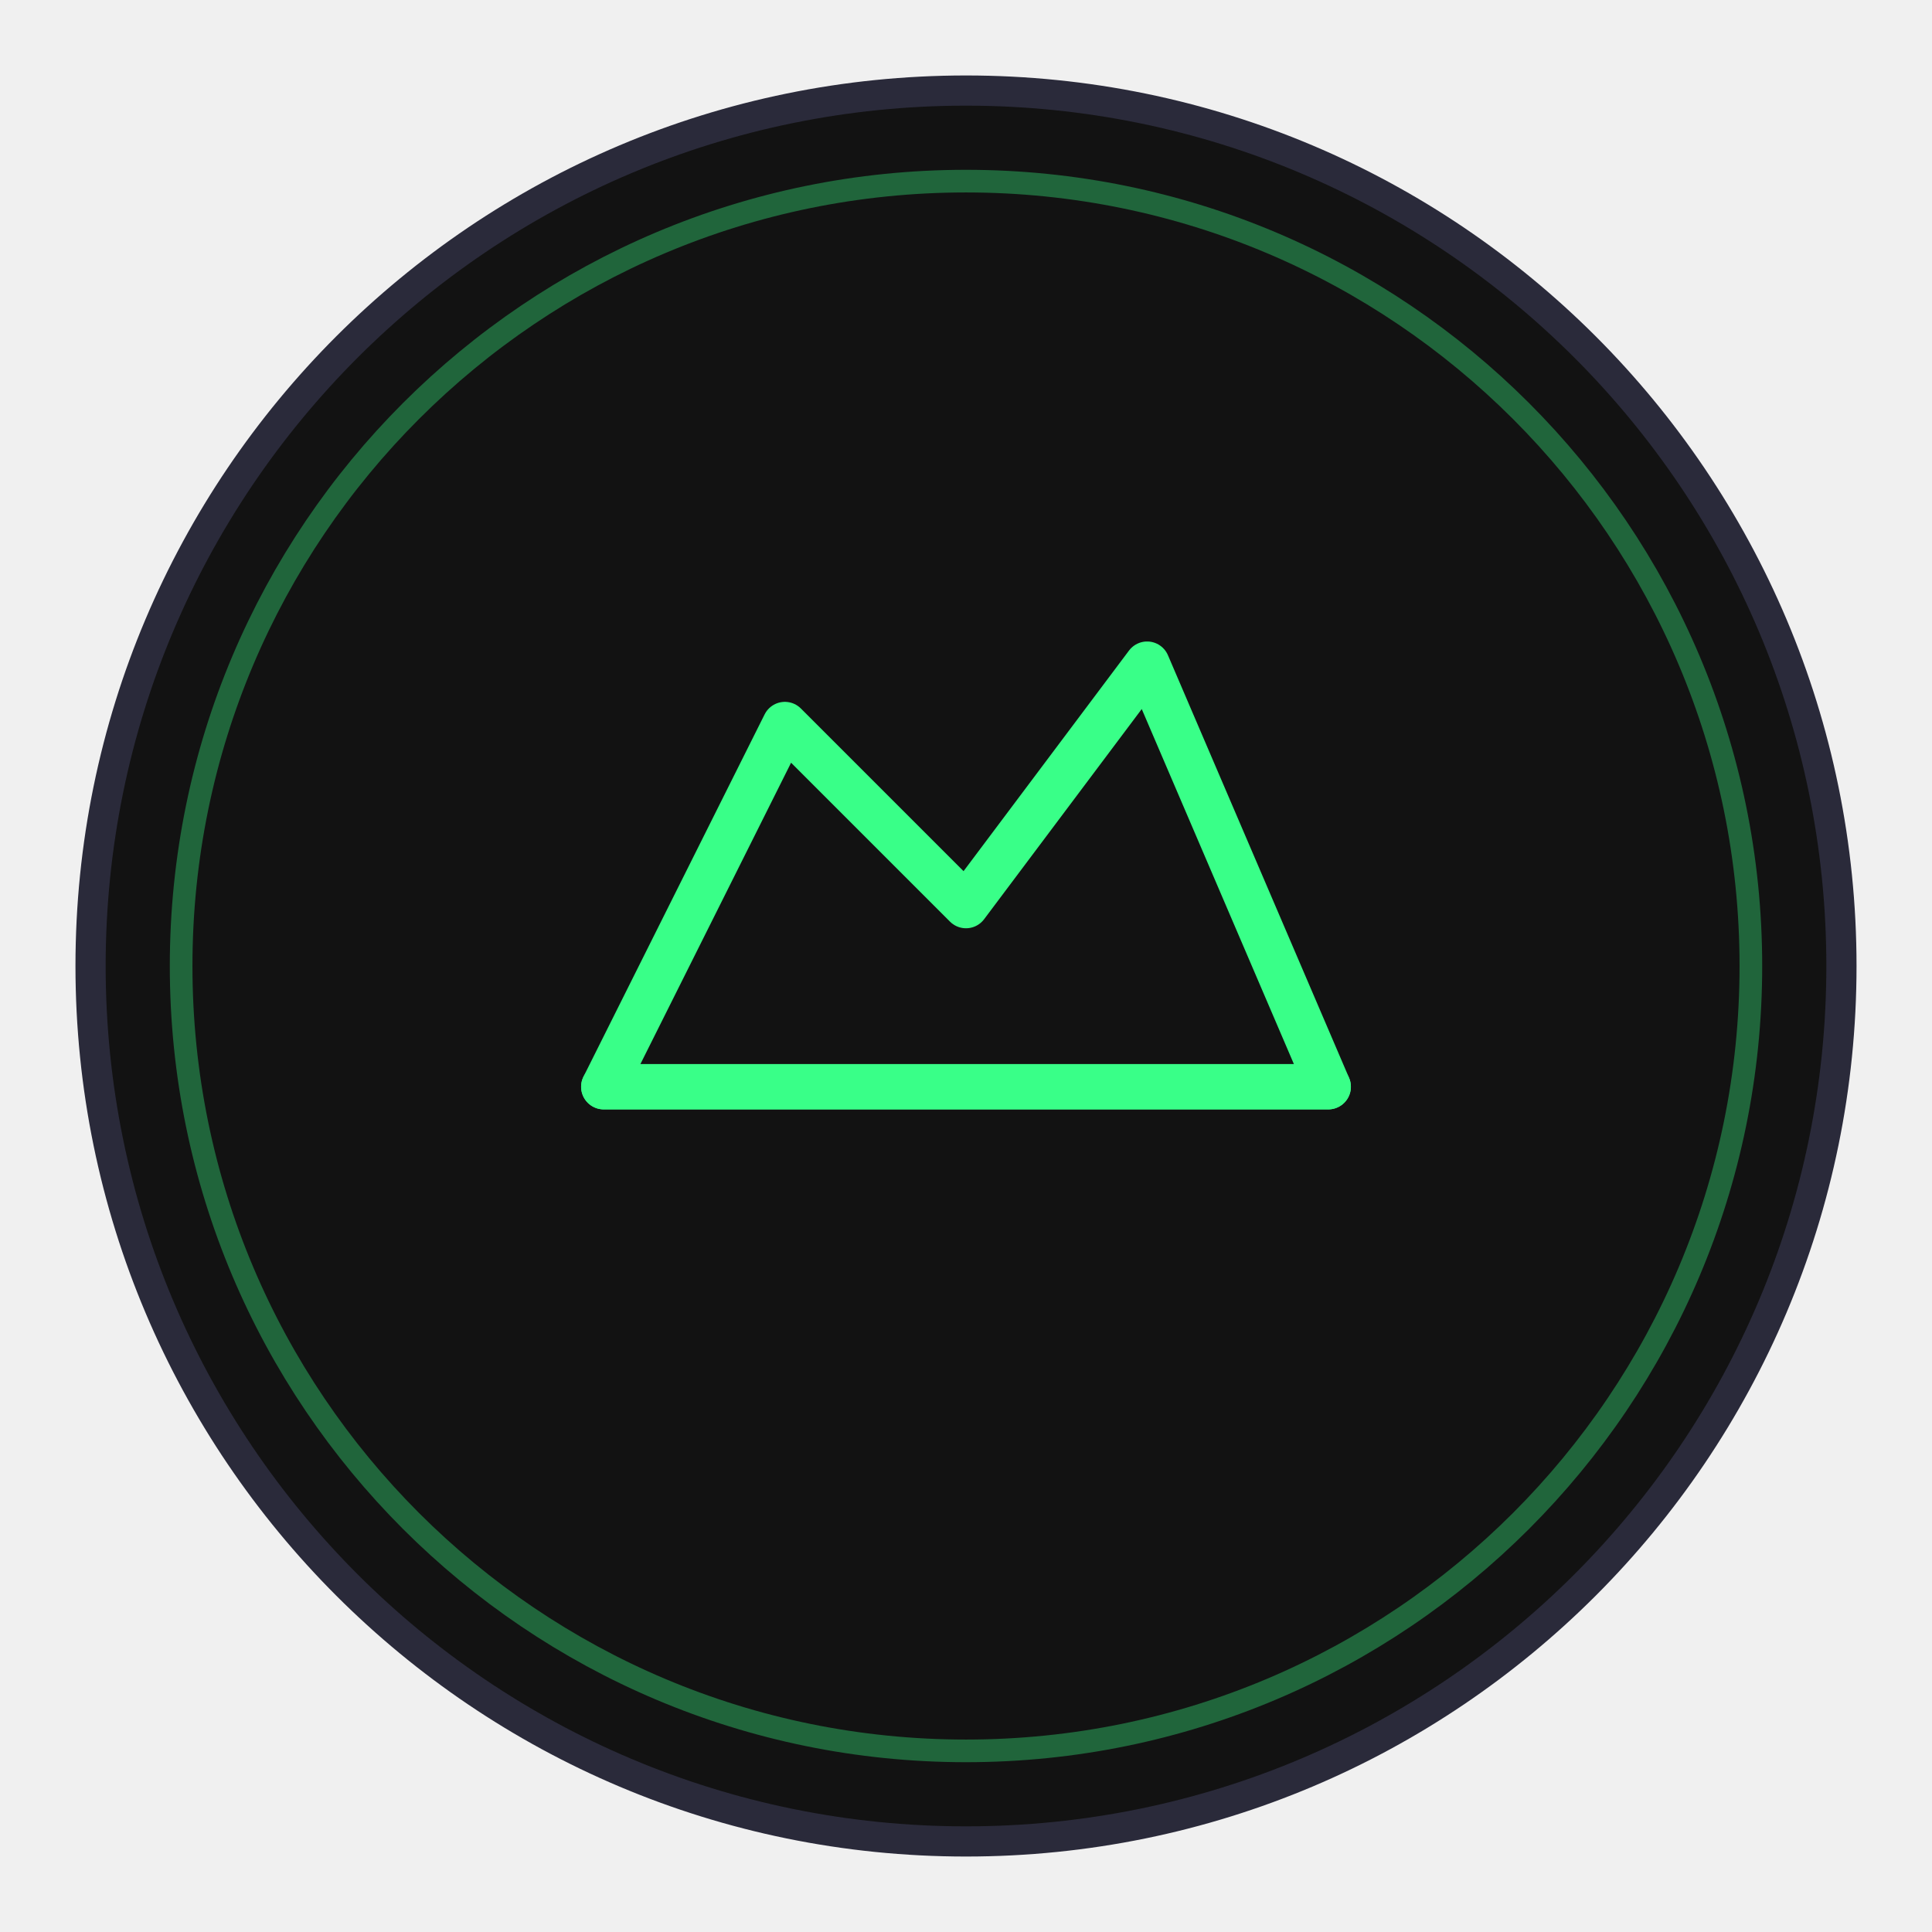
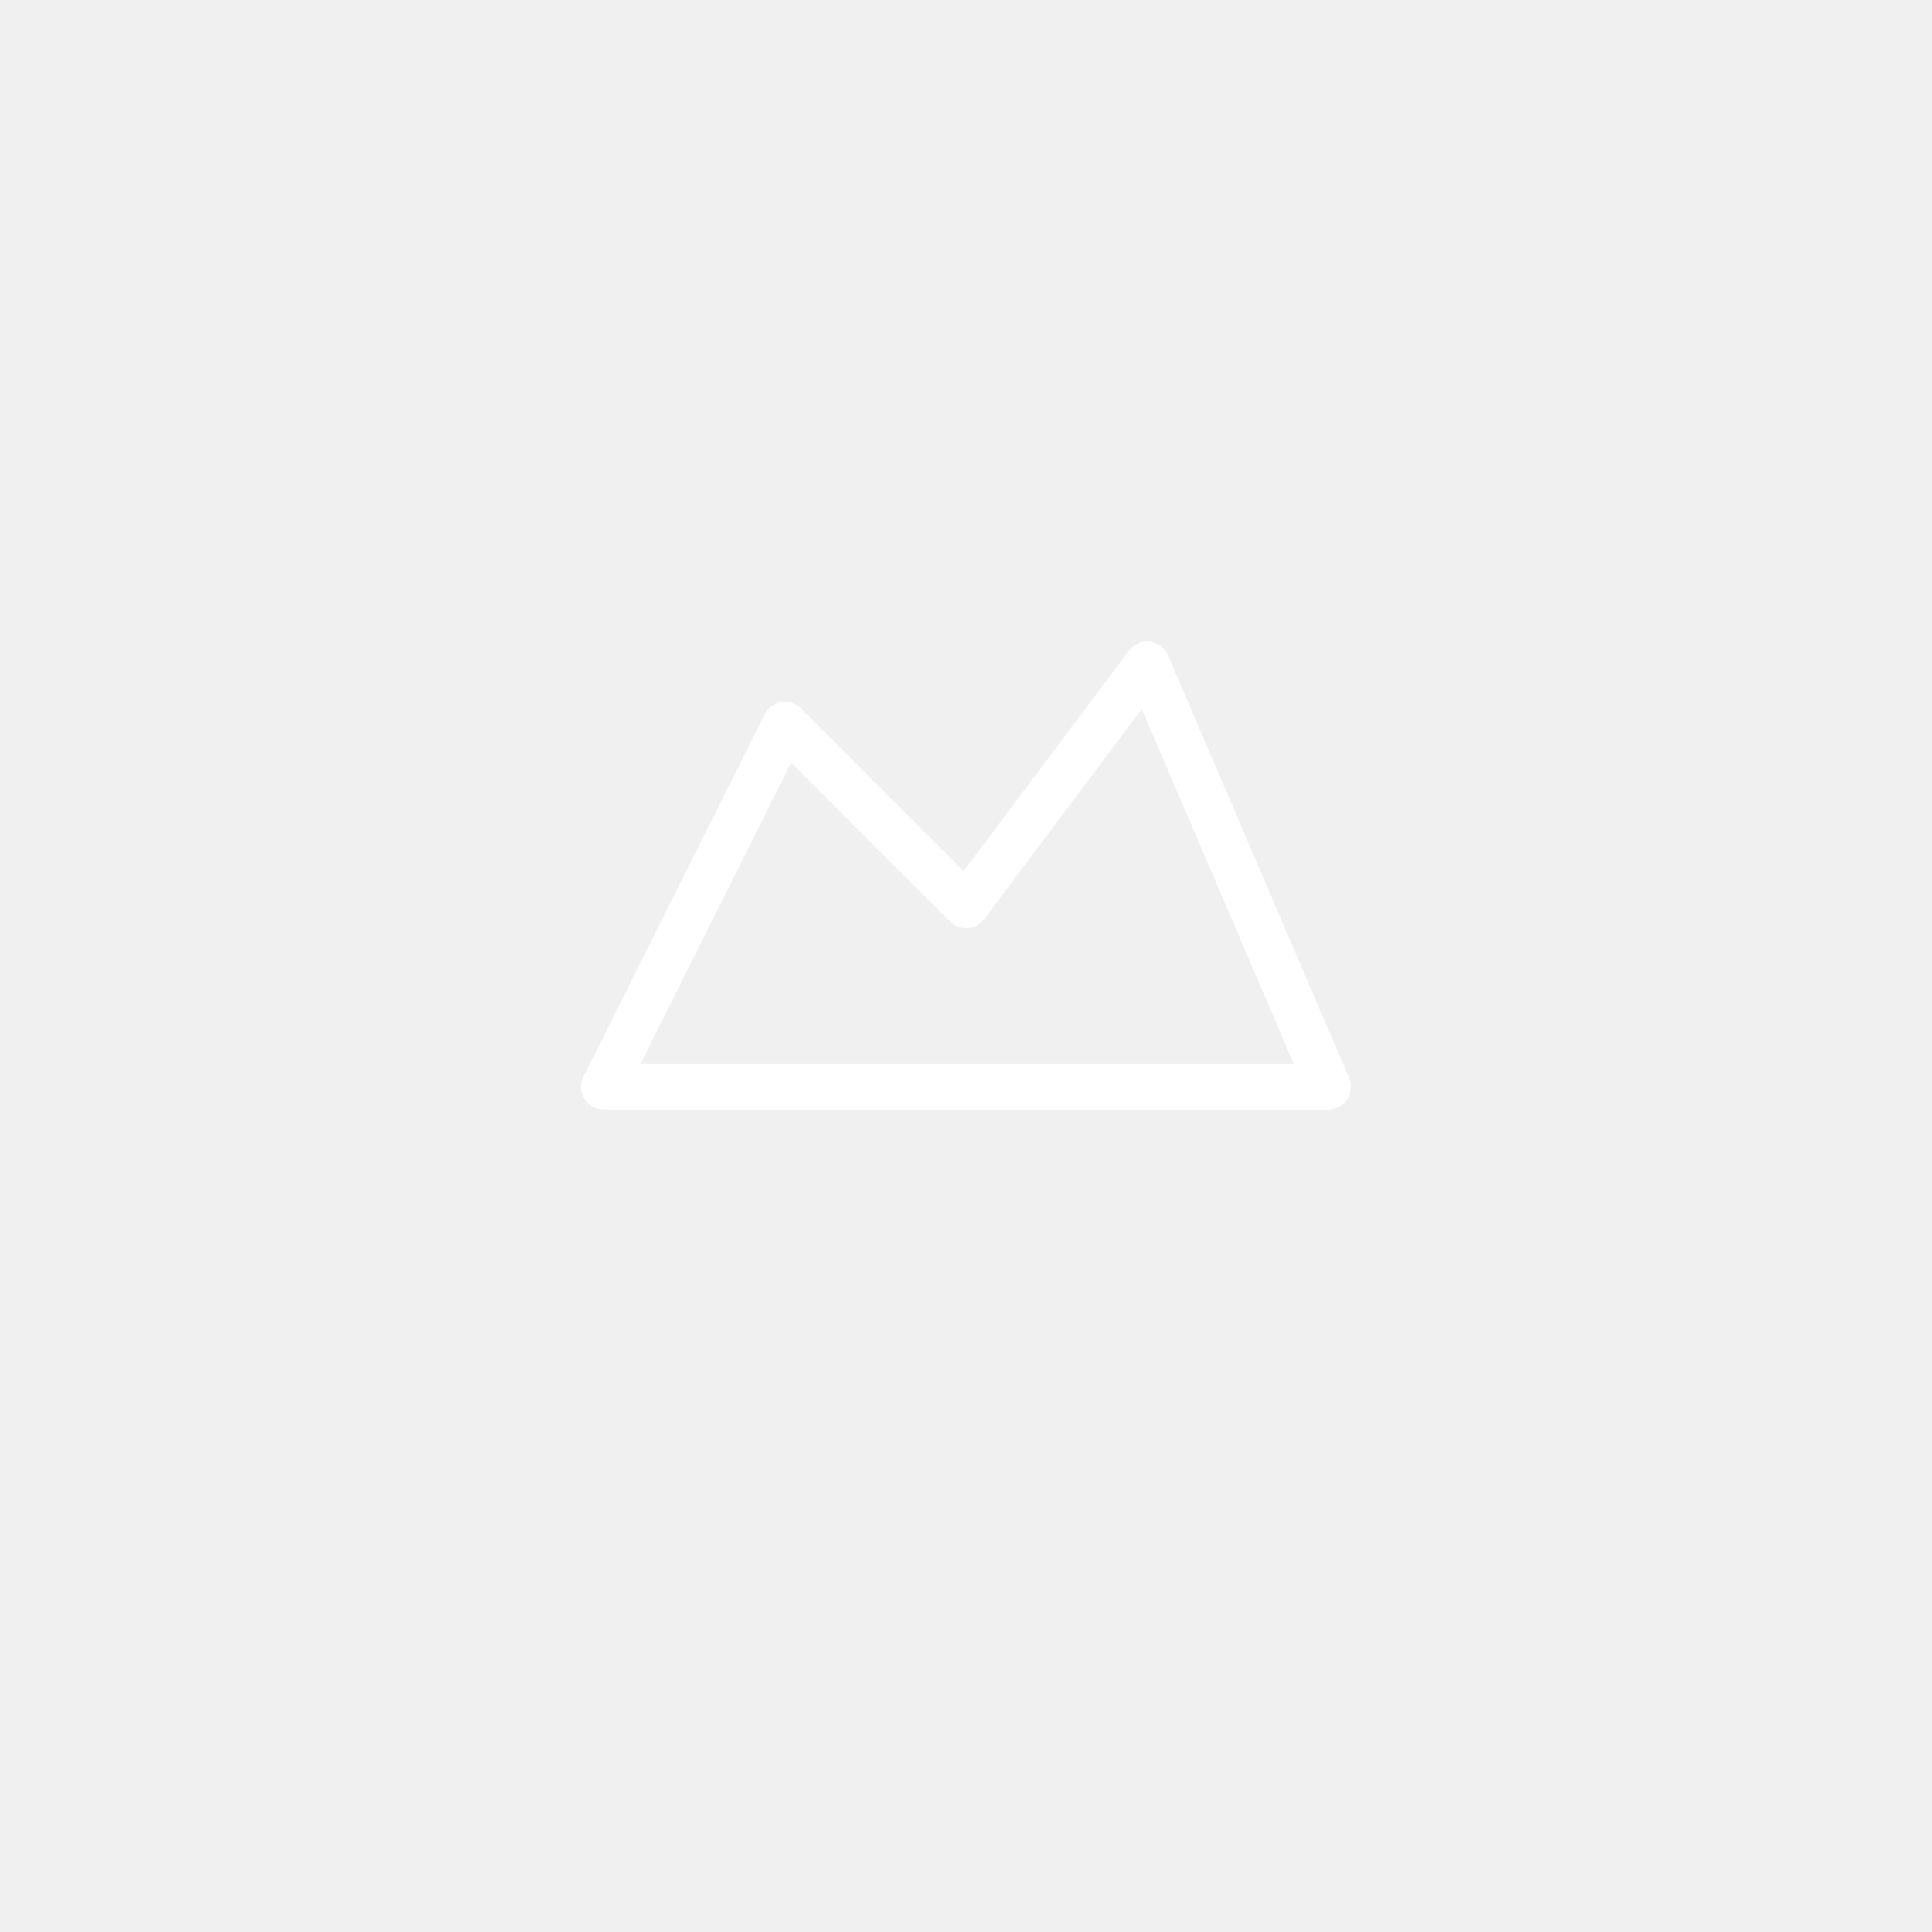
<svg xmlns="http://www.w3.org/2000/svg" width="128" height="128" viewBox="0 0 128 128">
-   <defs>
-     <filter id="glow" x="-50%" y="-50%" width="200%" height="200%">
-       <feGaussianBlur stdDeviation="2" result="blur" />
-       <feMerge>
-         <feMergeNode in="blur" />
-         <feMergeNode in="SourceGraphic" />
-       </feMerge>
-     </filter>
-   </defs>
-   <circle cx="64" cy="64" r="58" fill="#121212" stroke="#2a2a3a" stroke-width="2" />
-   <circle cx="64" cy="64" r="52" fill="none" stroke="#39ff88" stroke-width="1.5" opacity="0.35" />
-   <g stroke="#39ff88" stroke-width="3" fill="none" stroke-linecap="round" stroke-linejoin="round">
+   <g stroke="#ffffff" stroke-width="3" fill="none" stroke-linecap="round" stroke-linejoin="round">
    <path d="M40 72 L52 48 L64 60 L76 44 L88 72 Z" />
    <line x1="40" y1="72" x2="88" y2="72" />
  </g>
</svg>
